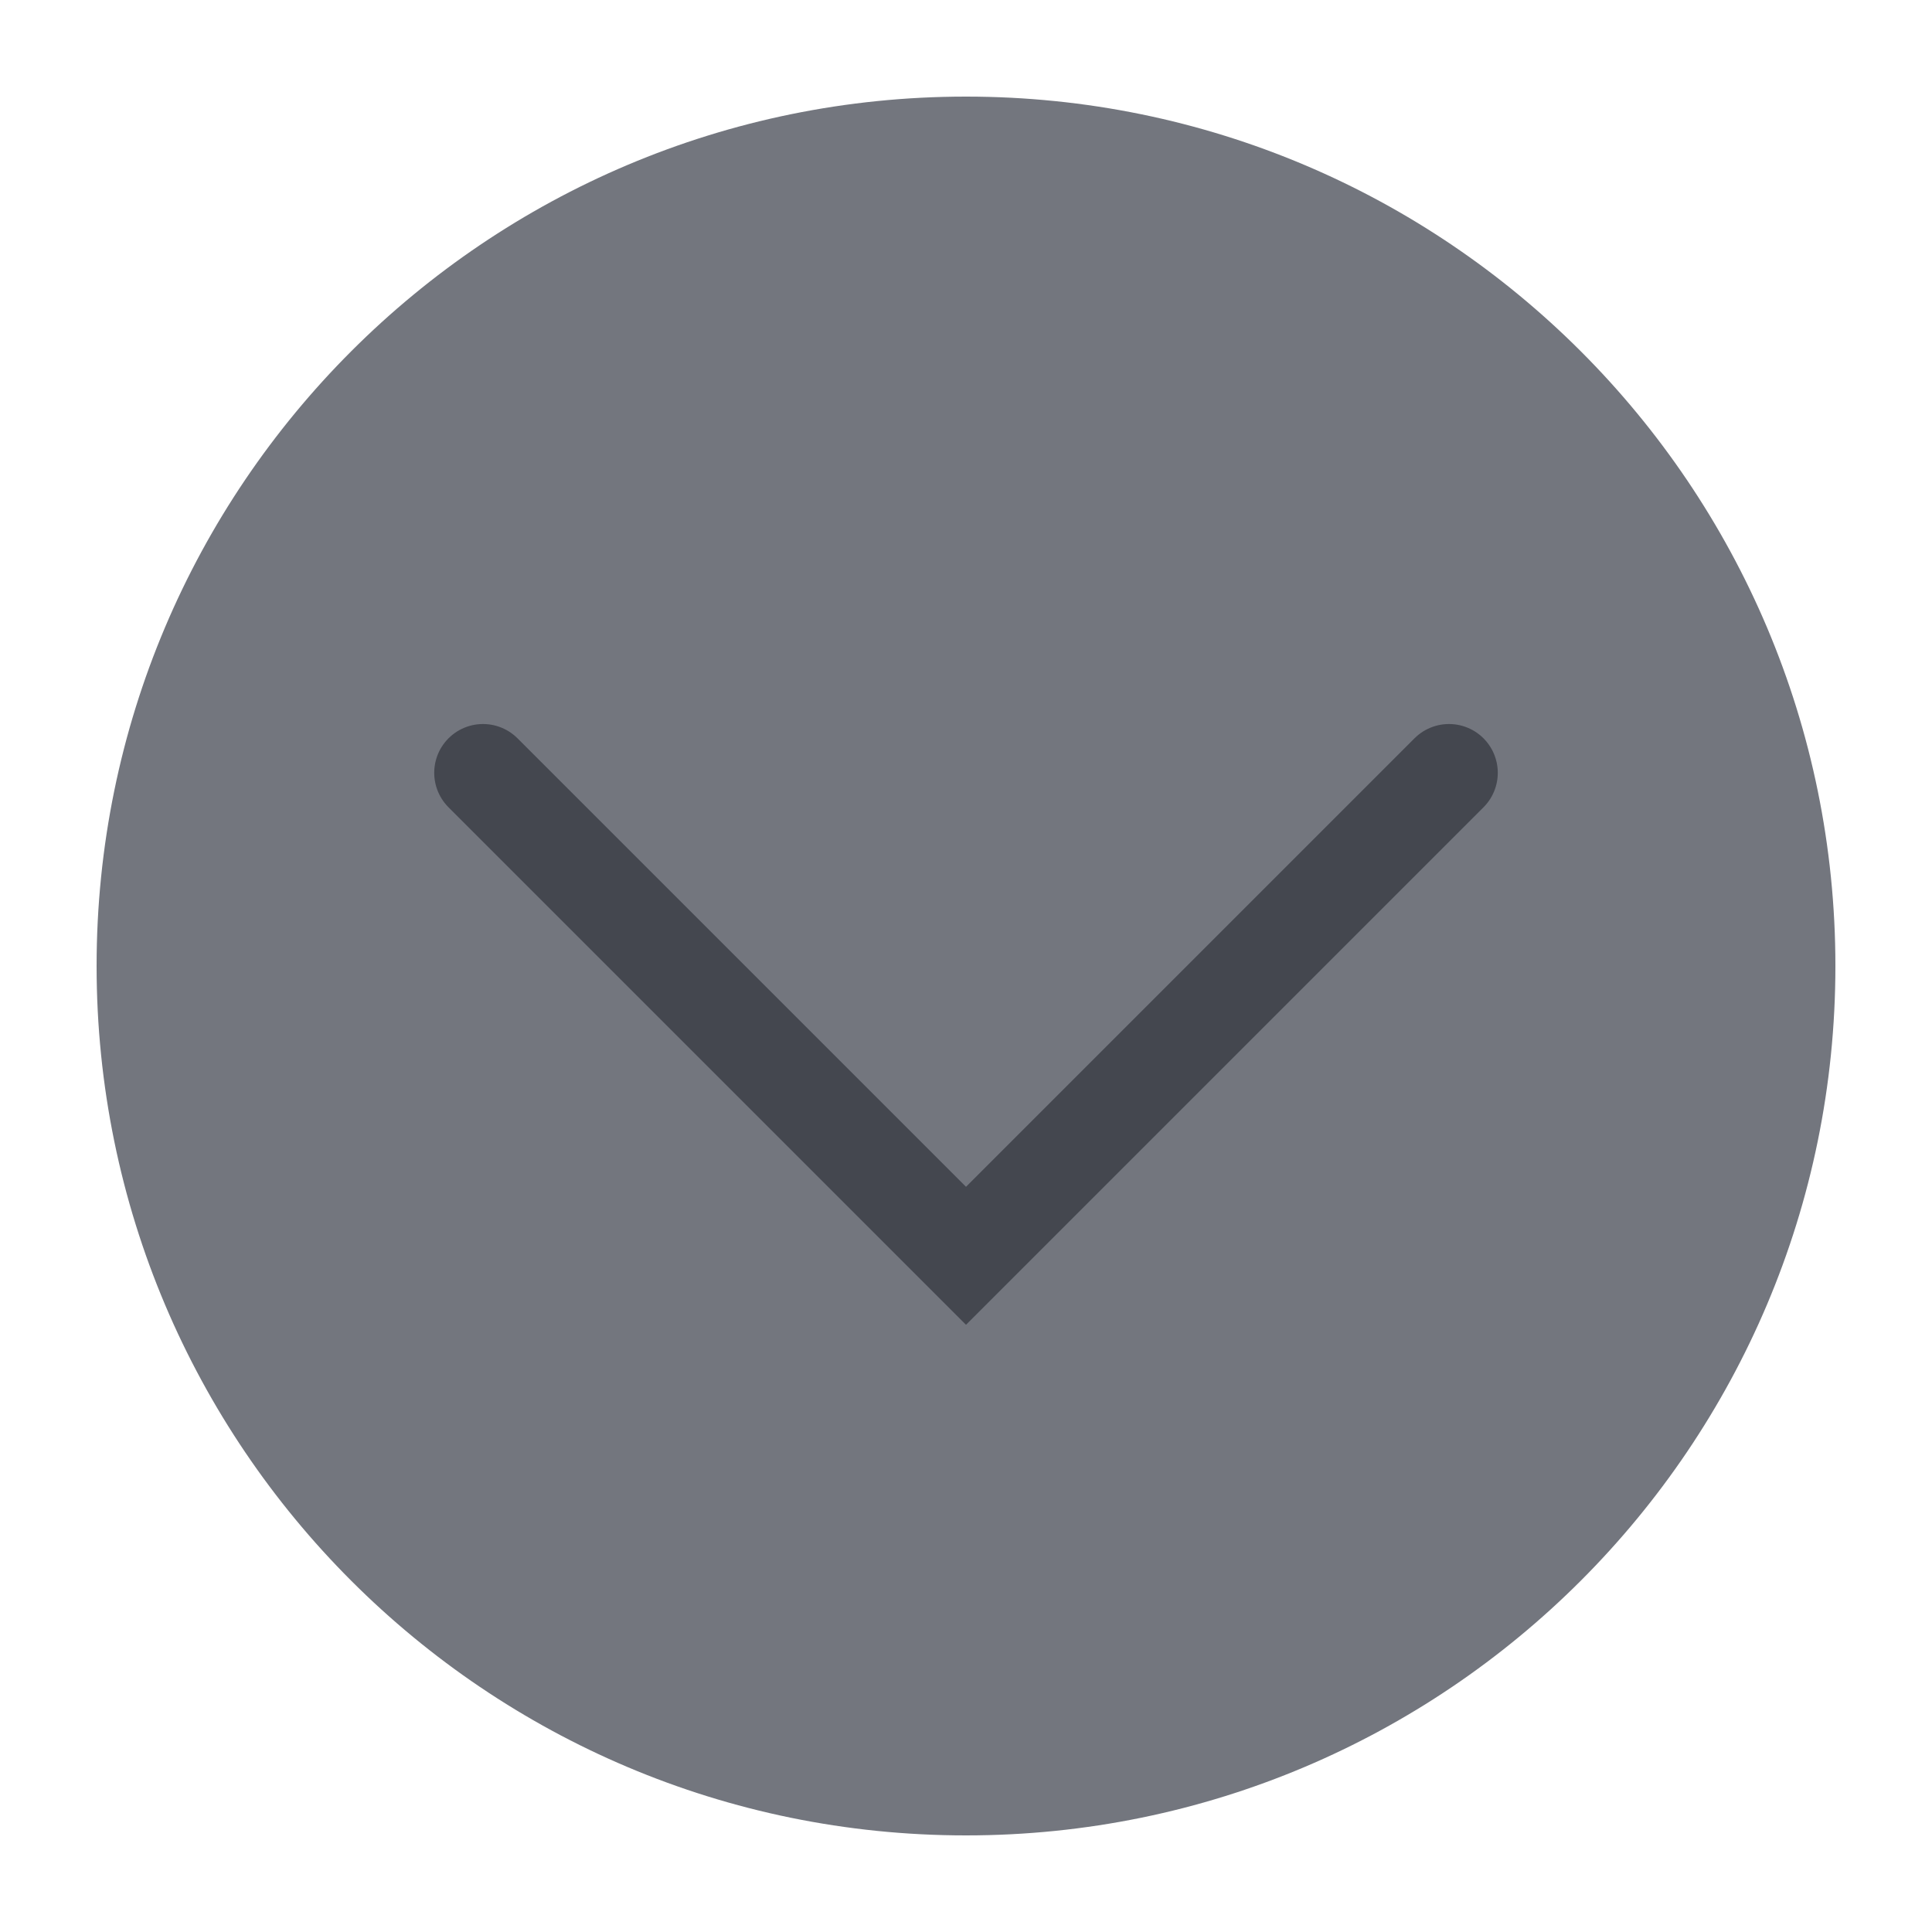
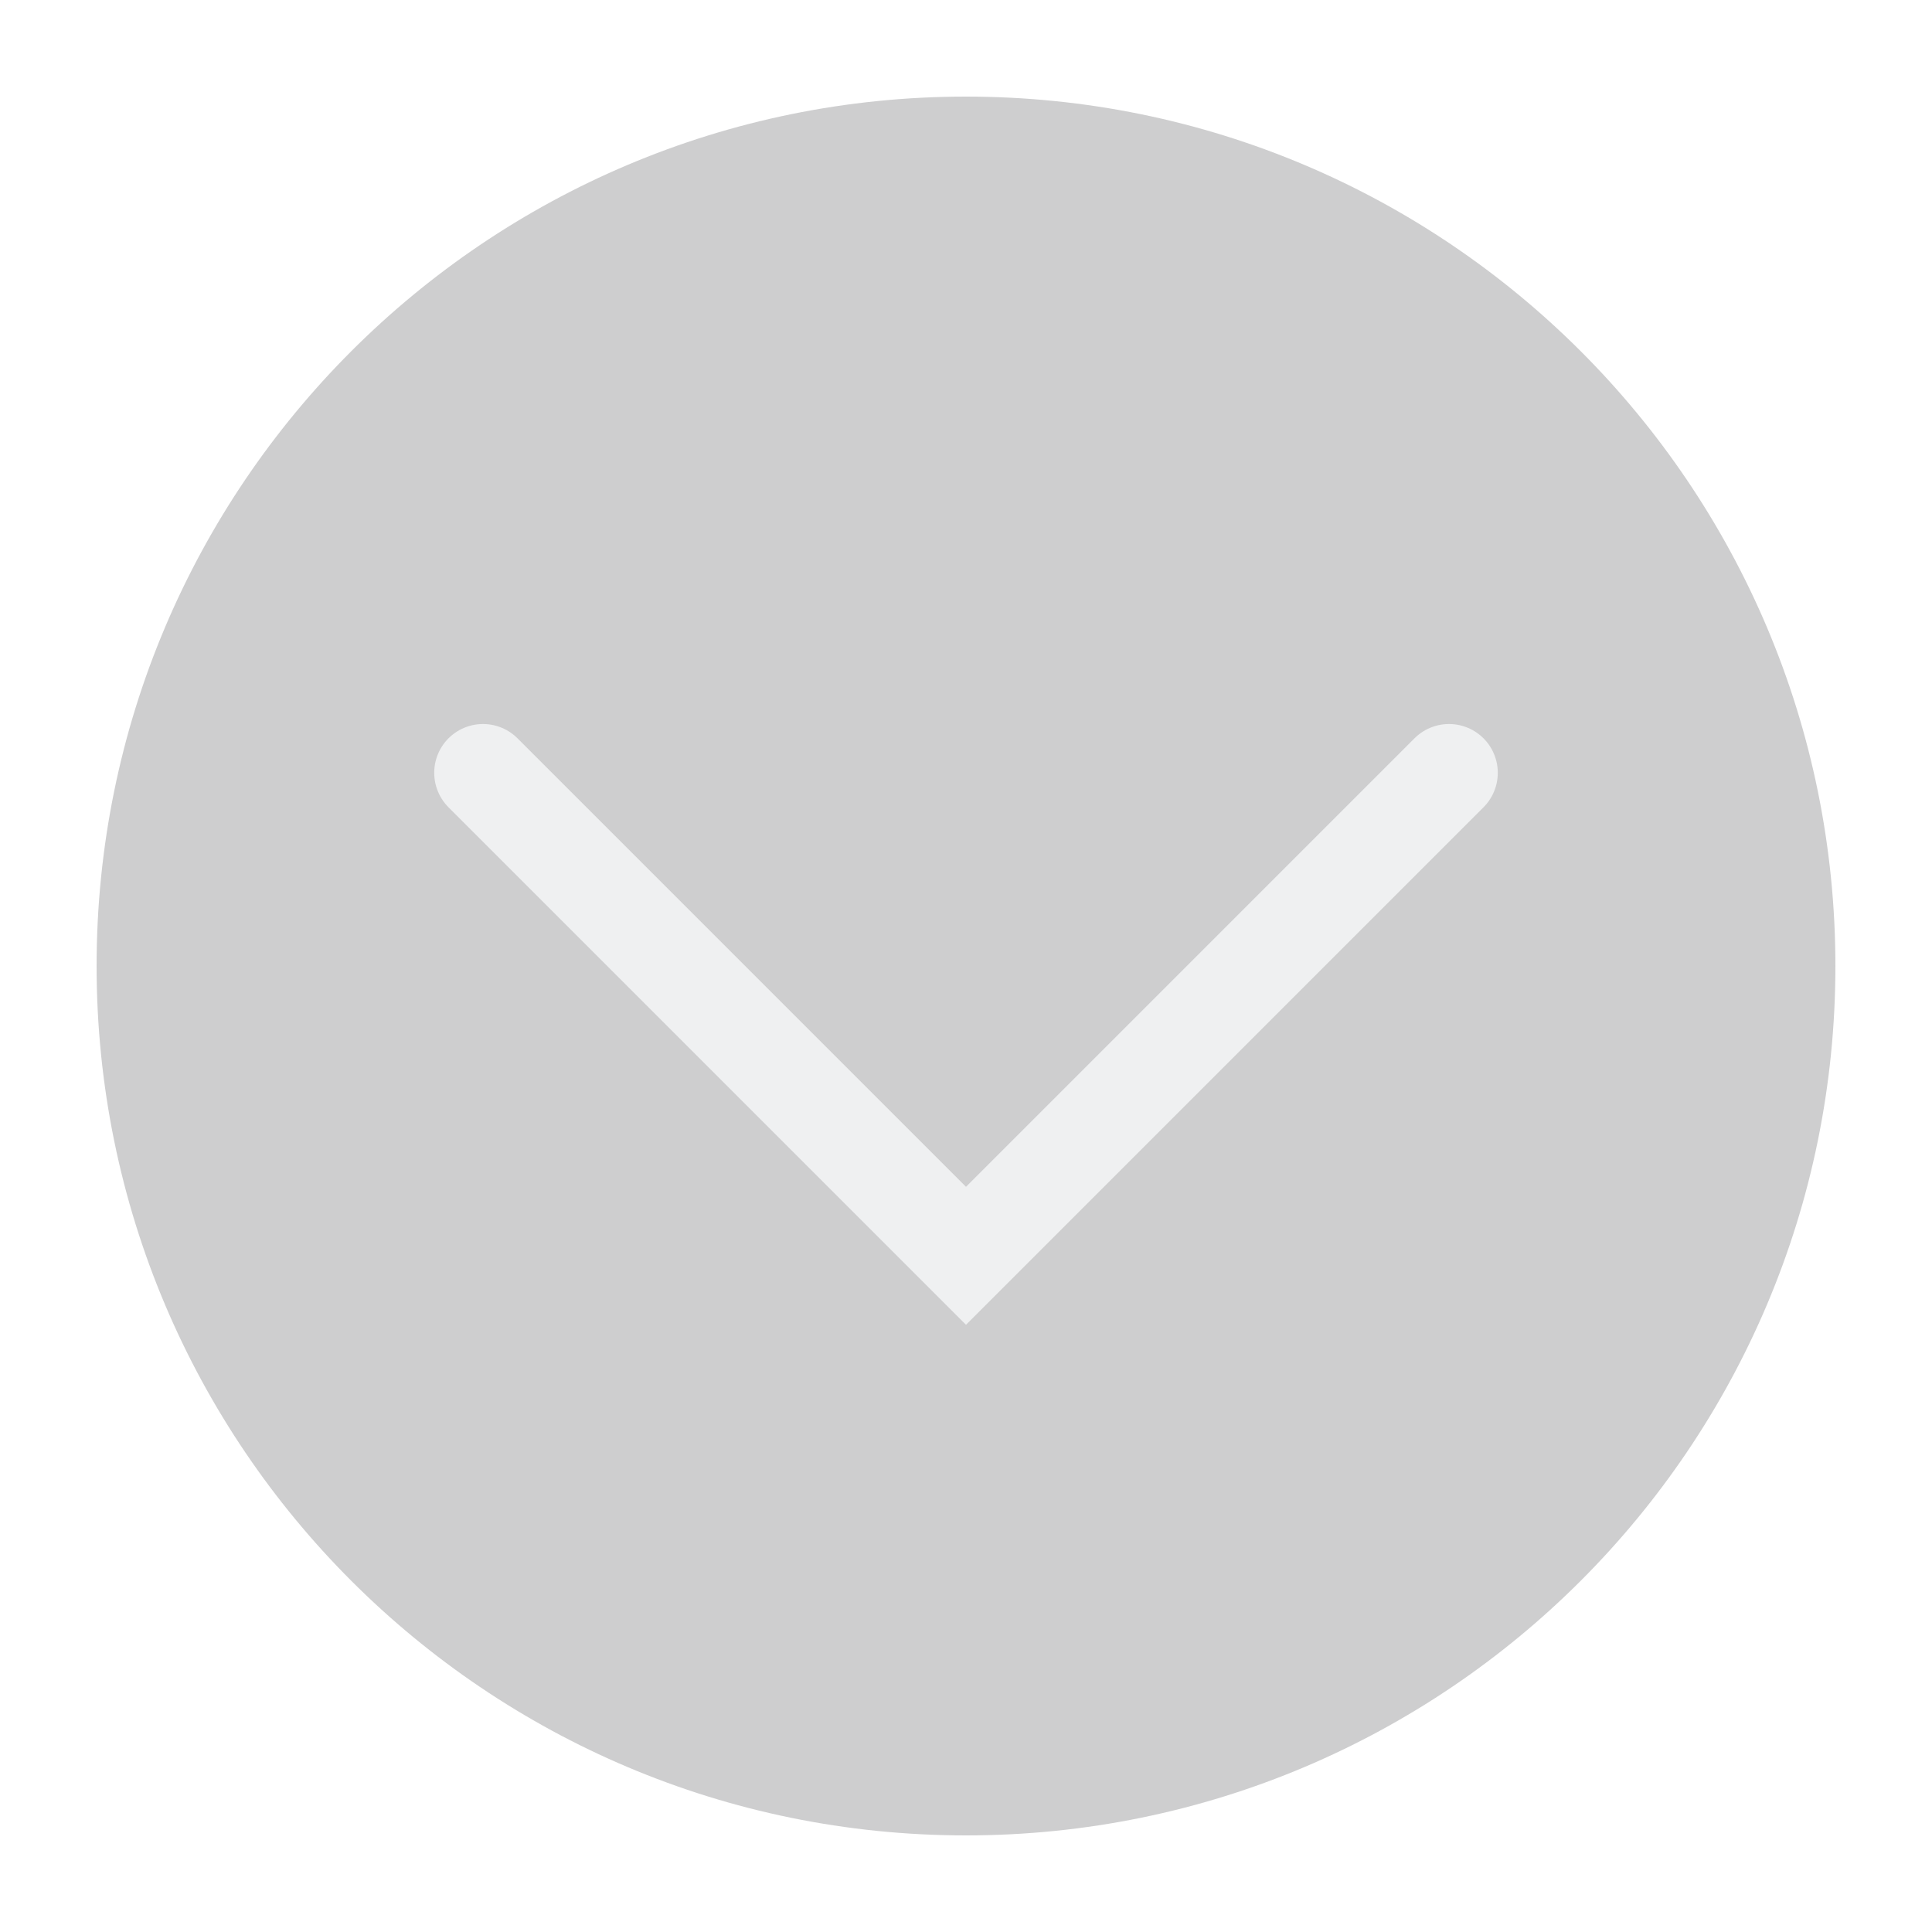
<svg xmlns="http://www.w3.org/2000/svg" viewBox="0 0 50 50" version="1.2" baseProfile="tiny">
  <defs>
</defs>
  <g fill="none" stroke="black" stroke-width="1" fill-rule="evenodd" stroke-linecap="square" stroke-linejoin="bevel">
    <g fill="none" stroke="#000000" stroke-opacity="1" stroke-width="1" stroke-linecap="square" stroke-linejoin="bevel" transform="matrix(1,0,0,1,0,0)" font-family="Noto Sans" font-size="10" font-weight="400" font-style="normal">
</g>
-     <g fill="#73767e" fill-opacity="1" stroke="none" transform="matrix(2.5,0,0,2.5,2.5,2.5)" font-family="Noto Sans" font-size="10" font-weight="400" font-style="normal">
+     <g fill="#cececf" fill-opacity="1" stroke="none" transform="matrix(2.5,0,0,2.5,2.5,2.5)" font-family="Noto Sans" font-size="10" font-weight="400" font-style="normal">
      <circle cx="9" cy="9" r="9" />
    </g>
-     <g fill="none" stroke="#44474f" stroke-opacity="1" stroke-width="1.01" stroke-linecap="round" stroke-linejoin="miter" stroke-miterlimit="2" transform="matrix(2.5,0,0,2.5,2.5,2.5)" font-family="Noto Sans" font-size="10" font-weight="400" font-style="normal">
+     <g fill="none" stroke="#eff0f1" stroke-opacity="1" stroke-width="1.01" stroke-linecap="round" stroke-linejoin="miter" stroke-miterlimit="2" transform="matrix(2.5,0,0,2.5,2.5,2.5)" font-family="Noto Sans" font-size="10" font-weight="400" font-style="normal">
      <polyline fill="none" vector-effect="none" points="4,7 9,12 14,7 " />
    </g>
    <g fill="none" stroke="#000000" stroke-opacity="1" stroke-width="1" stroke-linecap="square" stroke-linejoin="bevel" transform="matrix(1,0,0,1,0,0)" font-family="Noto Sans" font-size="10" font-weight="400" font-style="normal">
</g>
  </g>
</svg>
